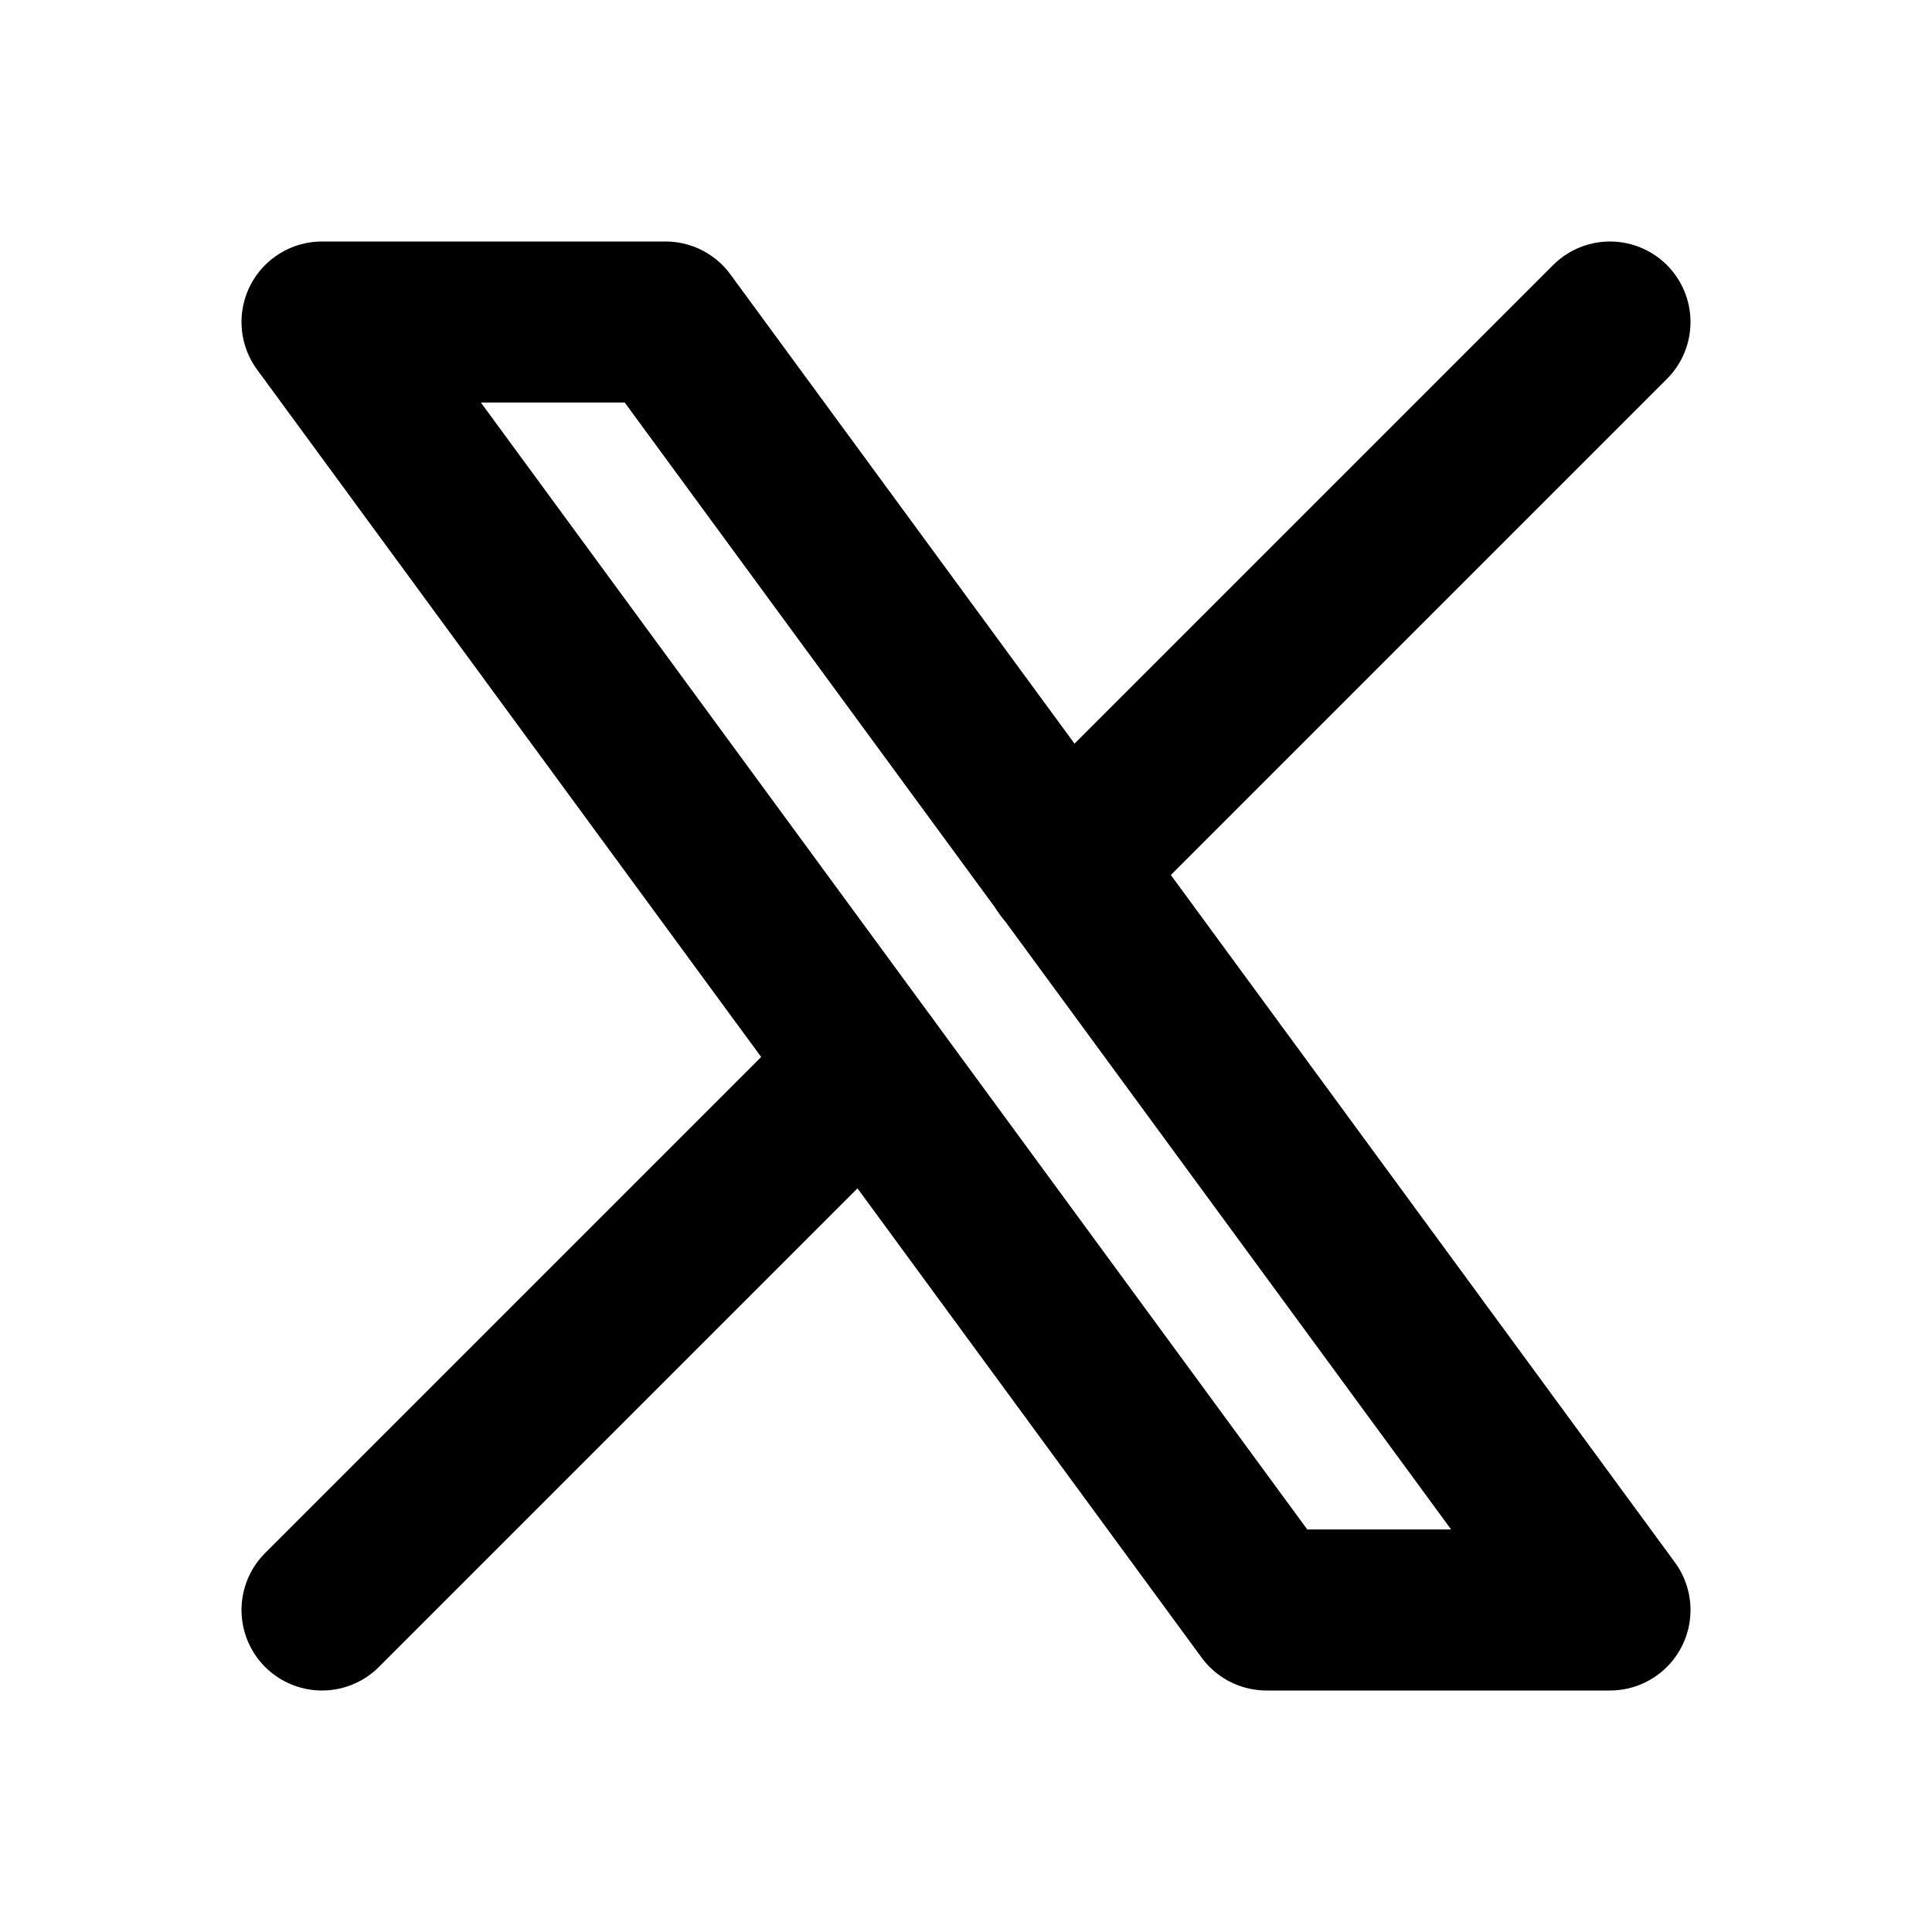
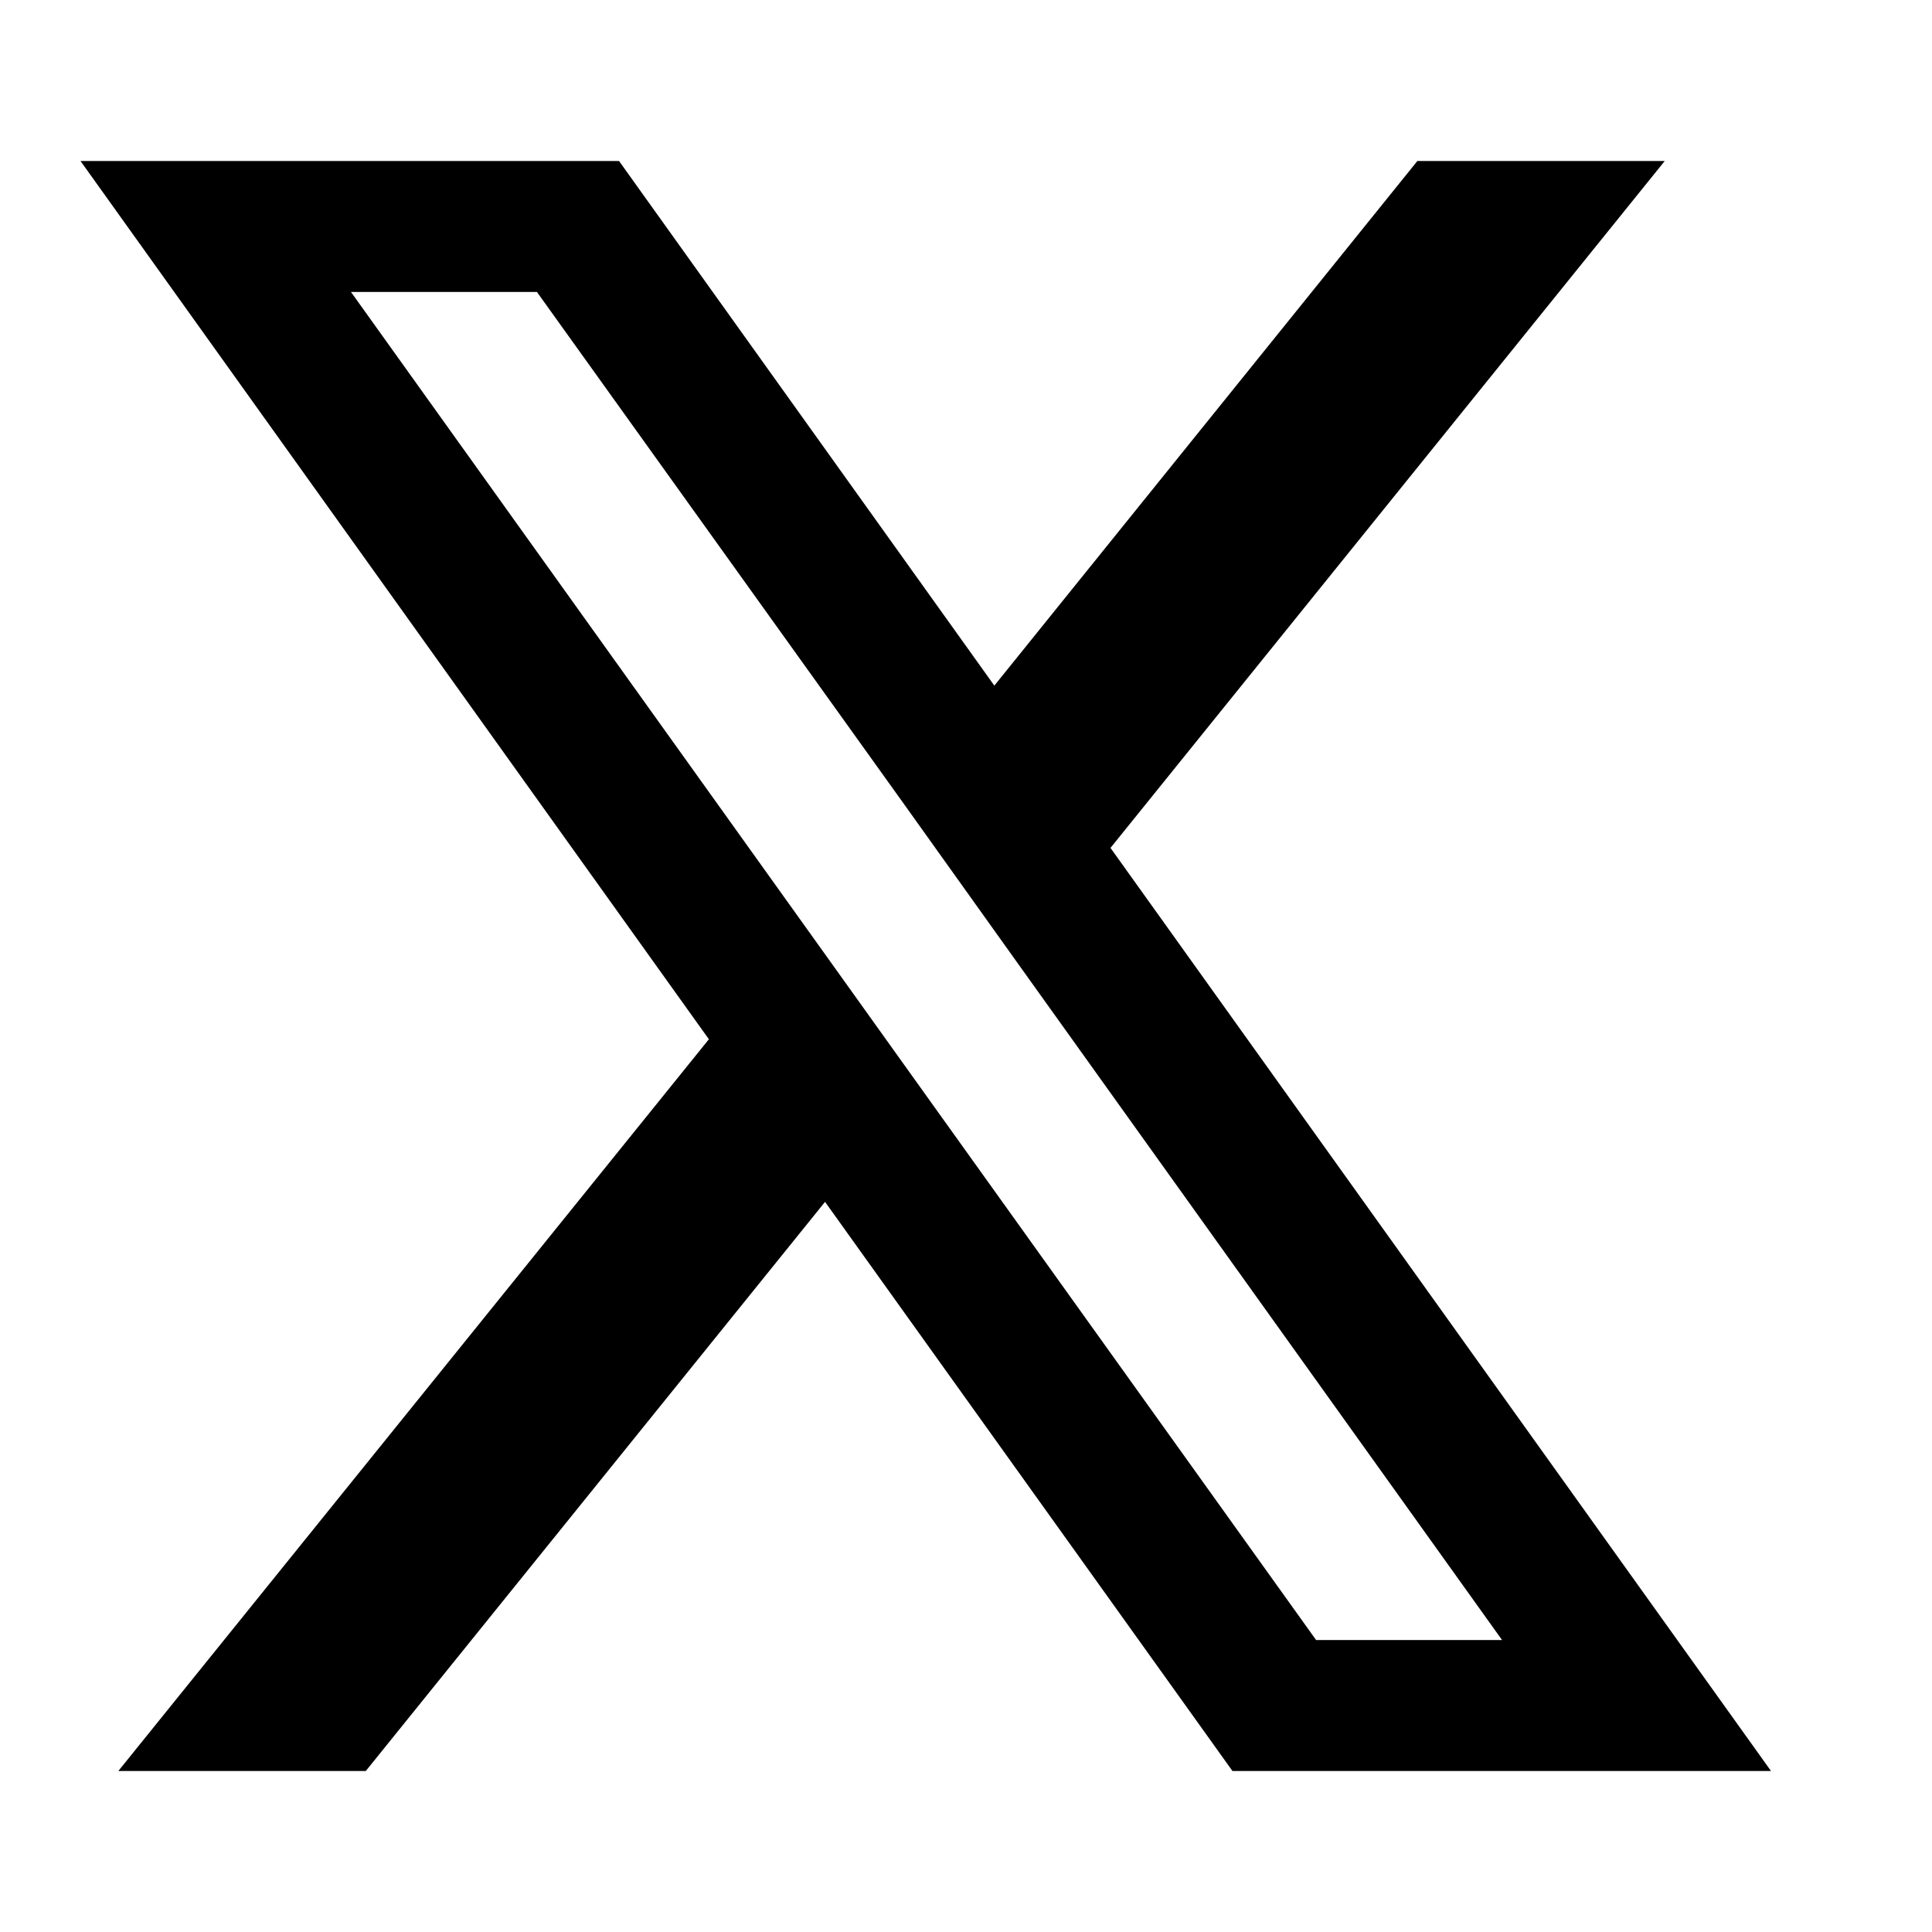
- <svg xmlns="http://www.w3.org/2000/svg" width="24" height="24" viewBox="0 0 24 24" fill="none" stroke="currentColor" stroke-width="2" stroke-linecap="round" stroke-linejoin="round" class="icon icon-tabler icons-tabler-outline icon-tabler-brand-x">
-   <path stroke="none" d="M0 0h24v24H0z" fill="none" />
-   <path d="M4 4l11.733 16h4.267l-11.733 -16z" />
-   <path d="M4 20l6.768 -6.768m2.46 -2.46l6.772 -6.772" />
+ <svg xmlns="http://www.w3.org/2000/svg" width="1em" height="1em" viewBox="0 0 24 24">
+   <path fill="currentColor" d="M13.795 10.533L20.68 2h-3.073l-5.255 6.517L7.69 2H1l7.806 10.91L1.47 22h3.074l5.705-7.07L15.31 22H22zm-2.38 2.95L9.97 11.464L4.36 3.627h2.31l4.528 6.317l1.443 2.02l6.018 8.409h-2.31z" />
</svg>
